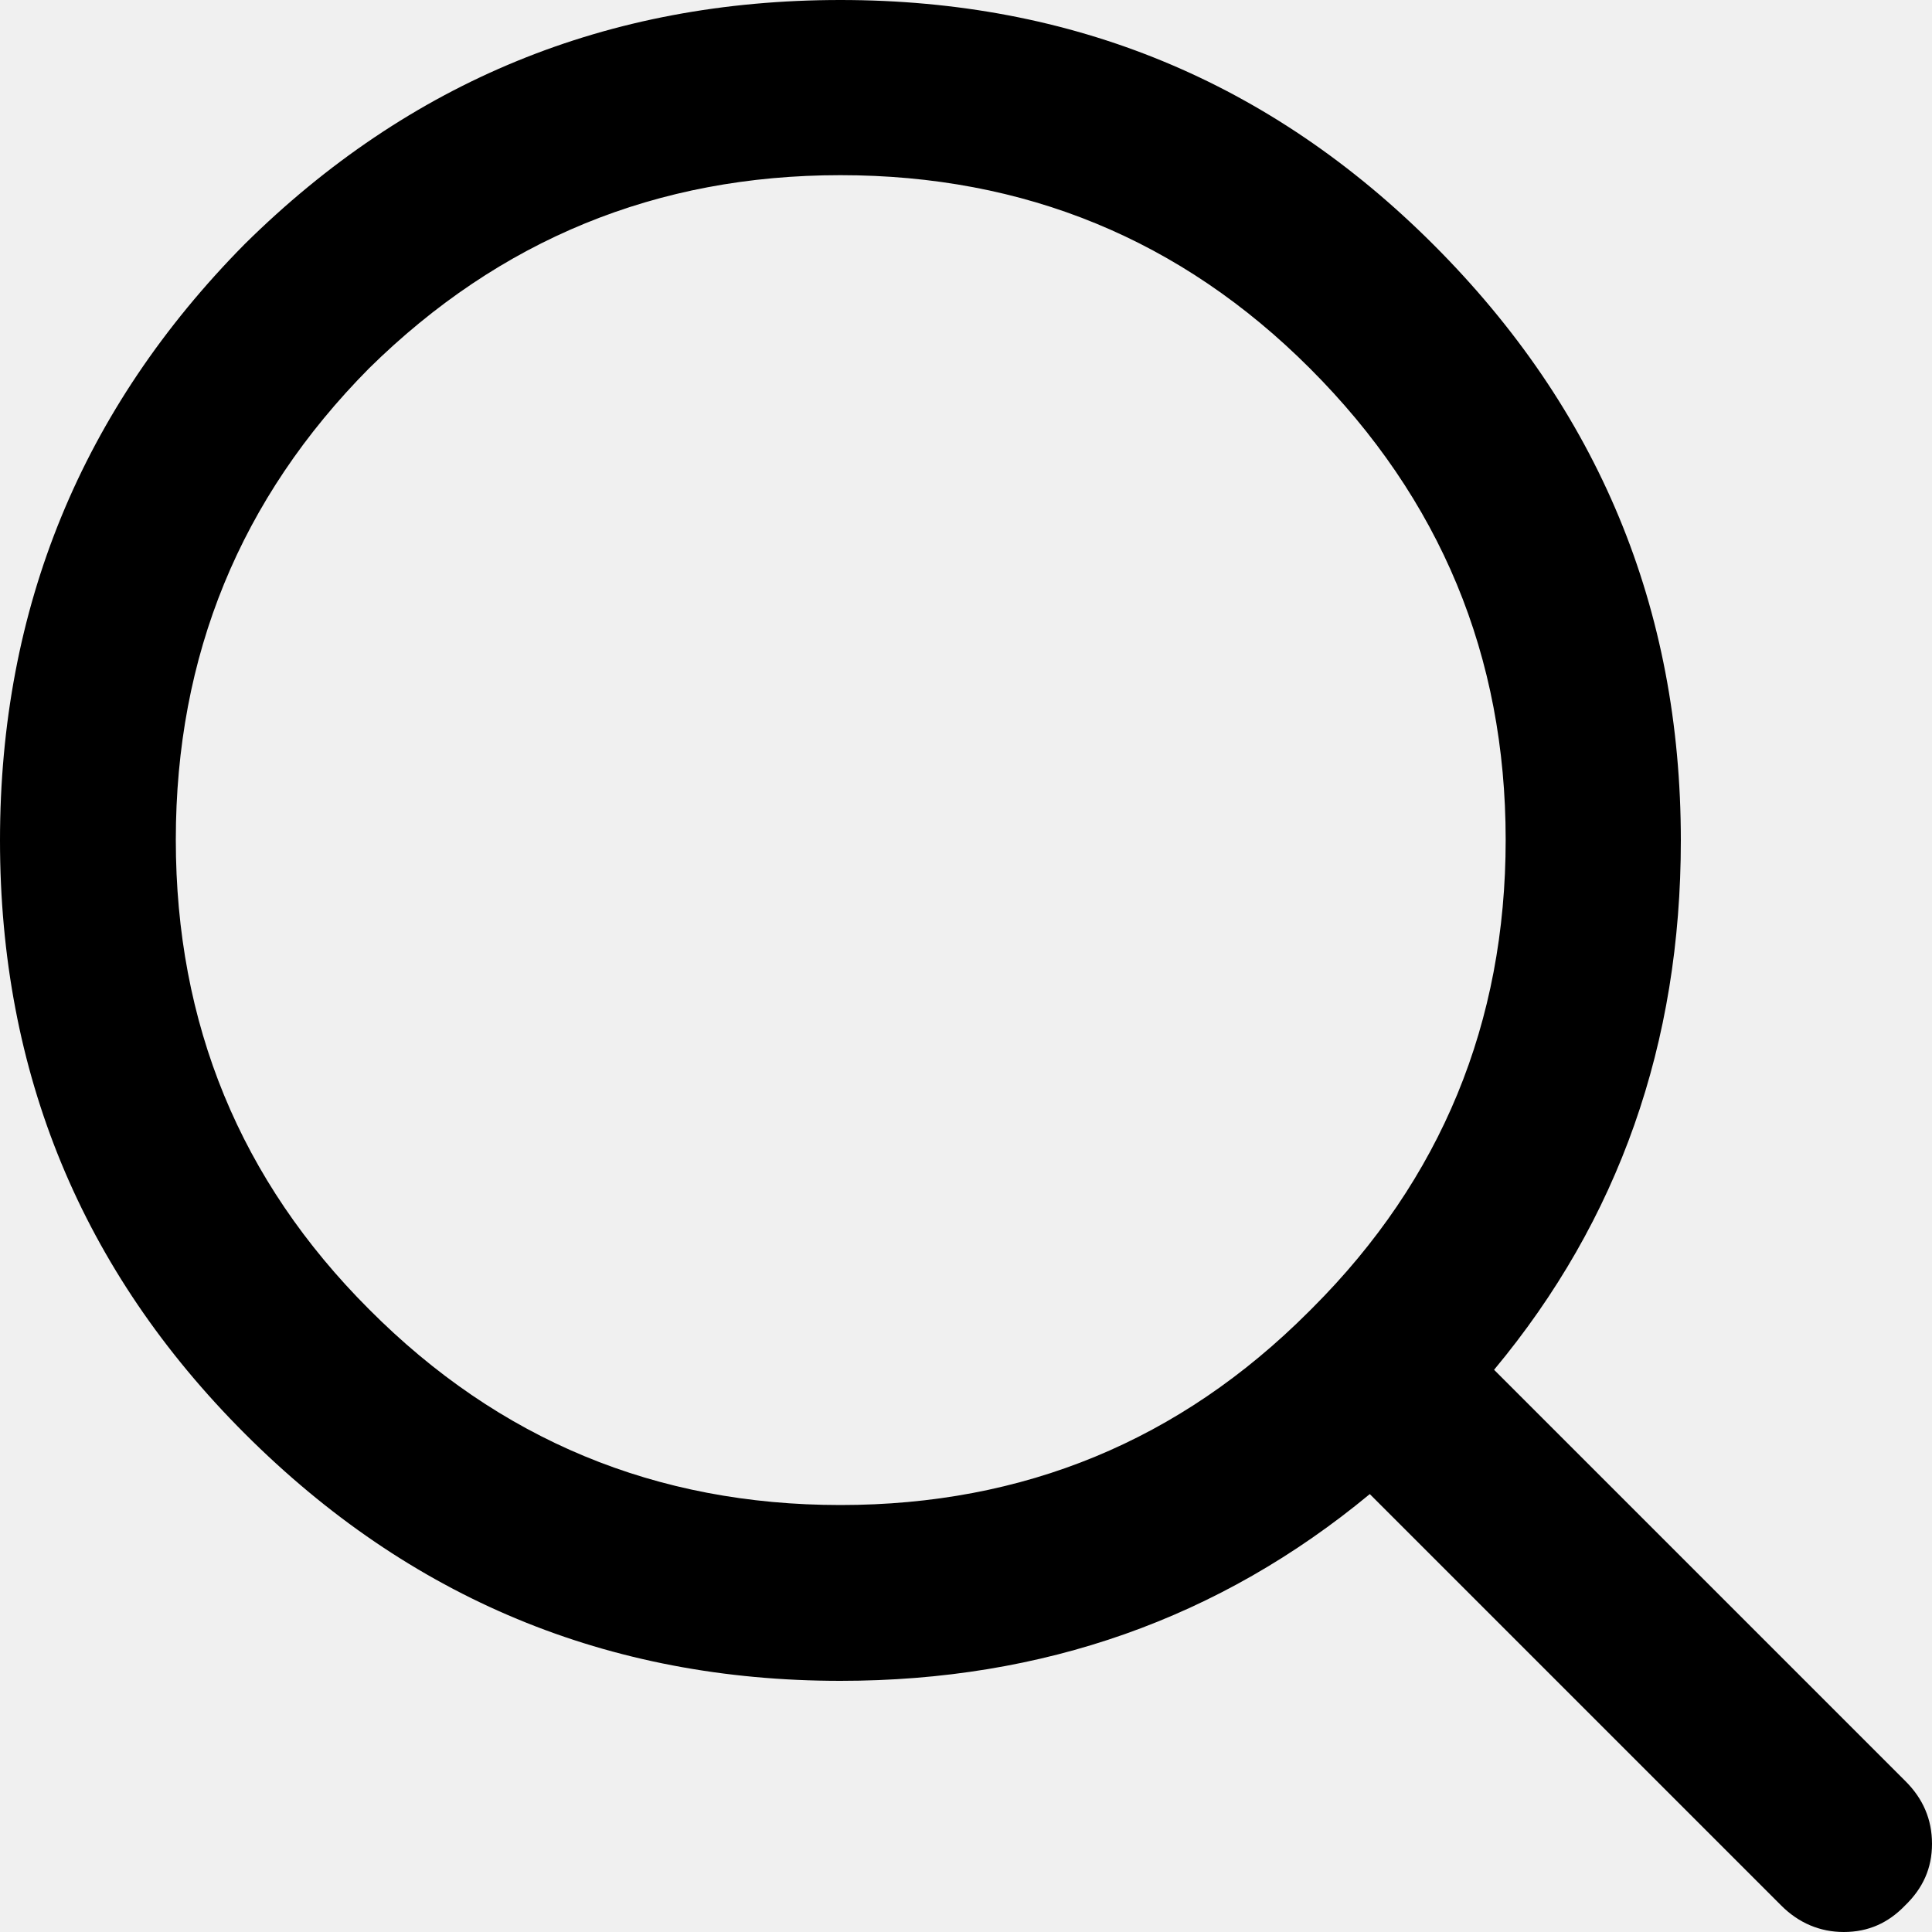
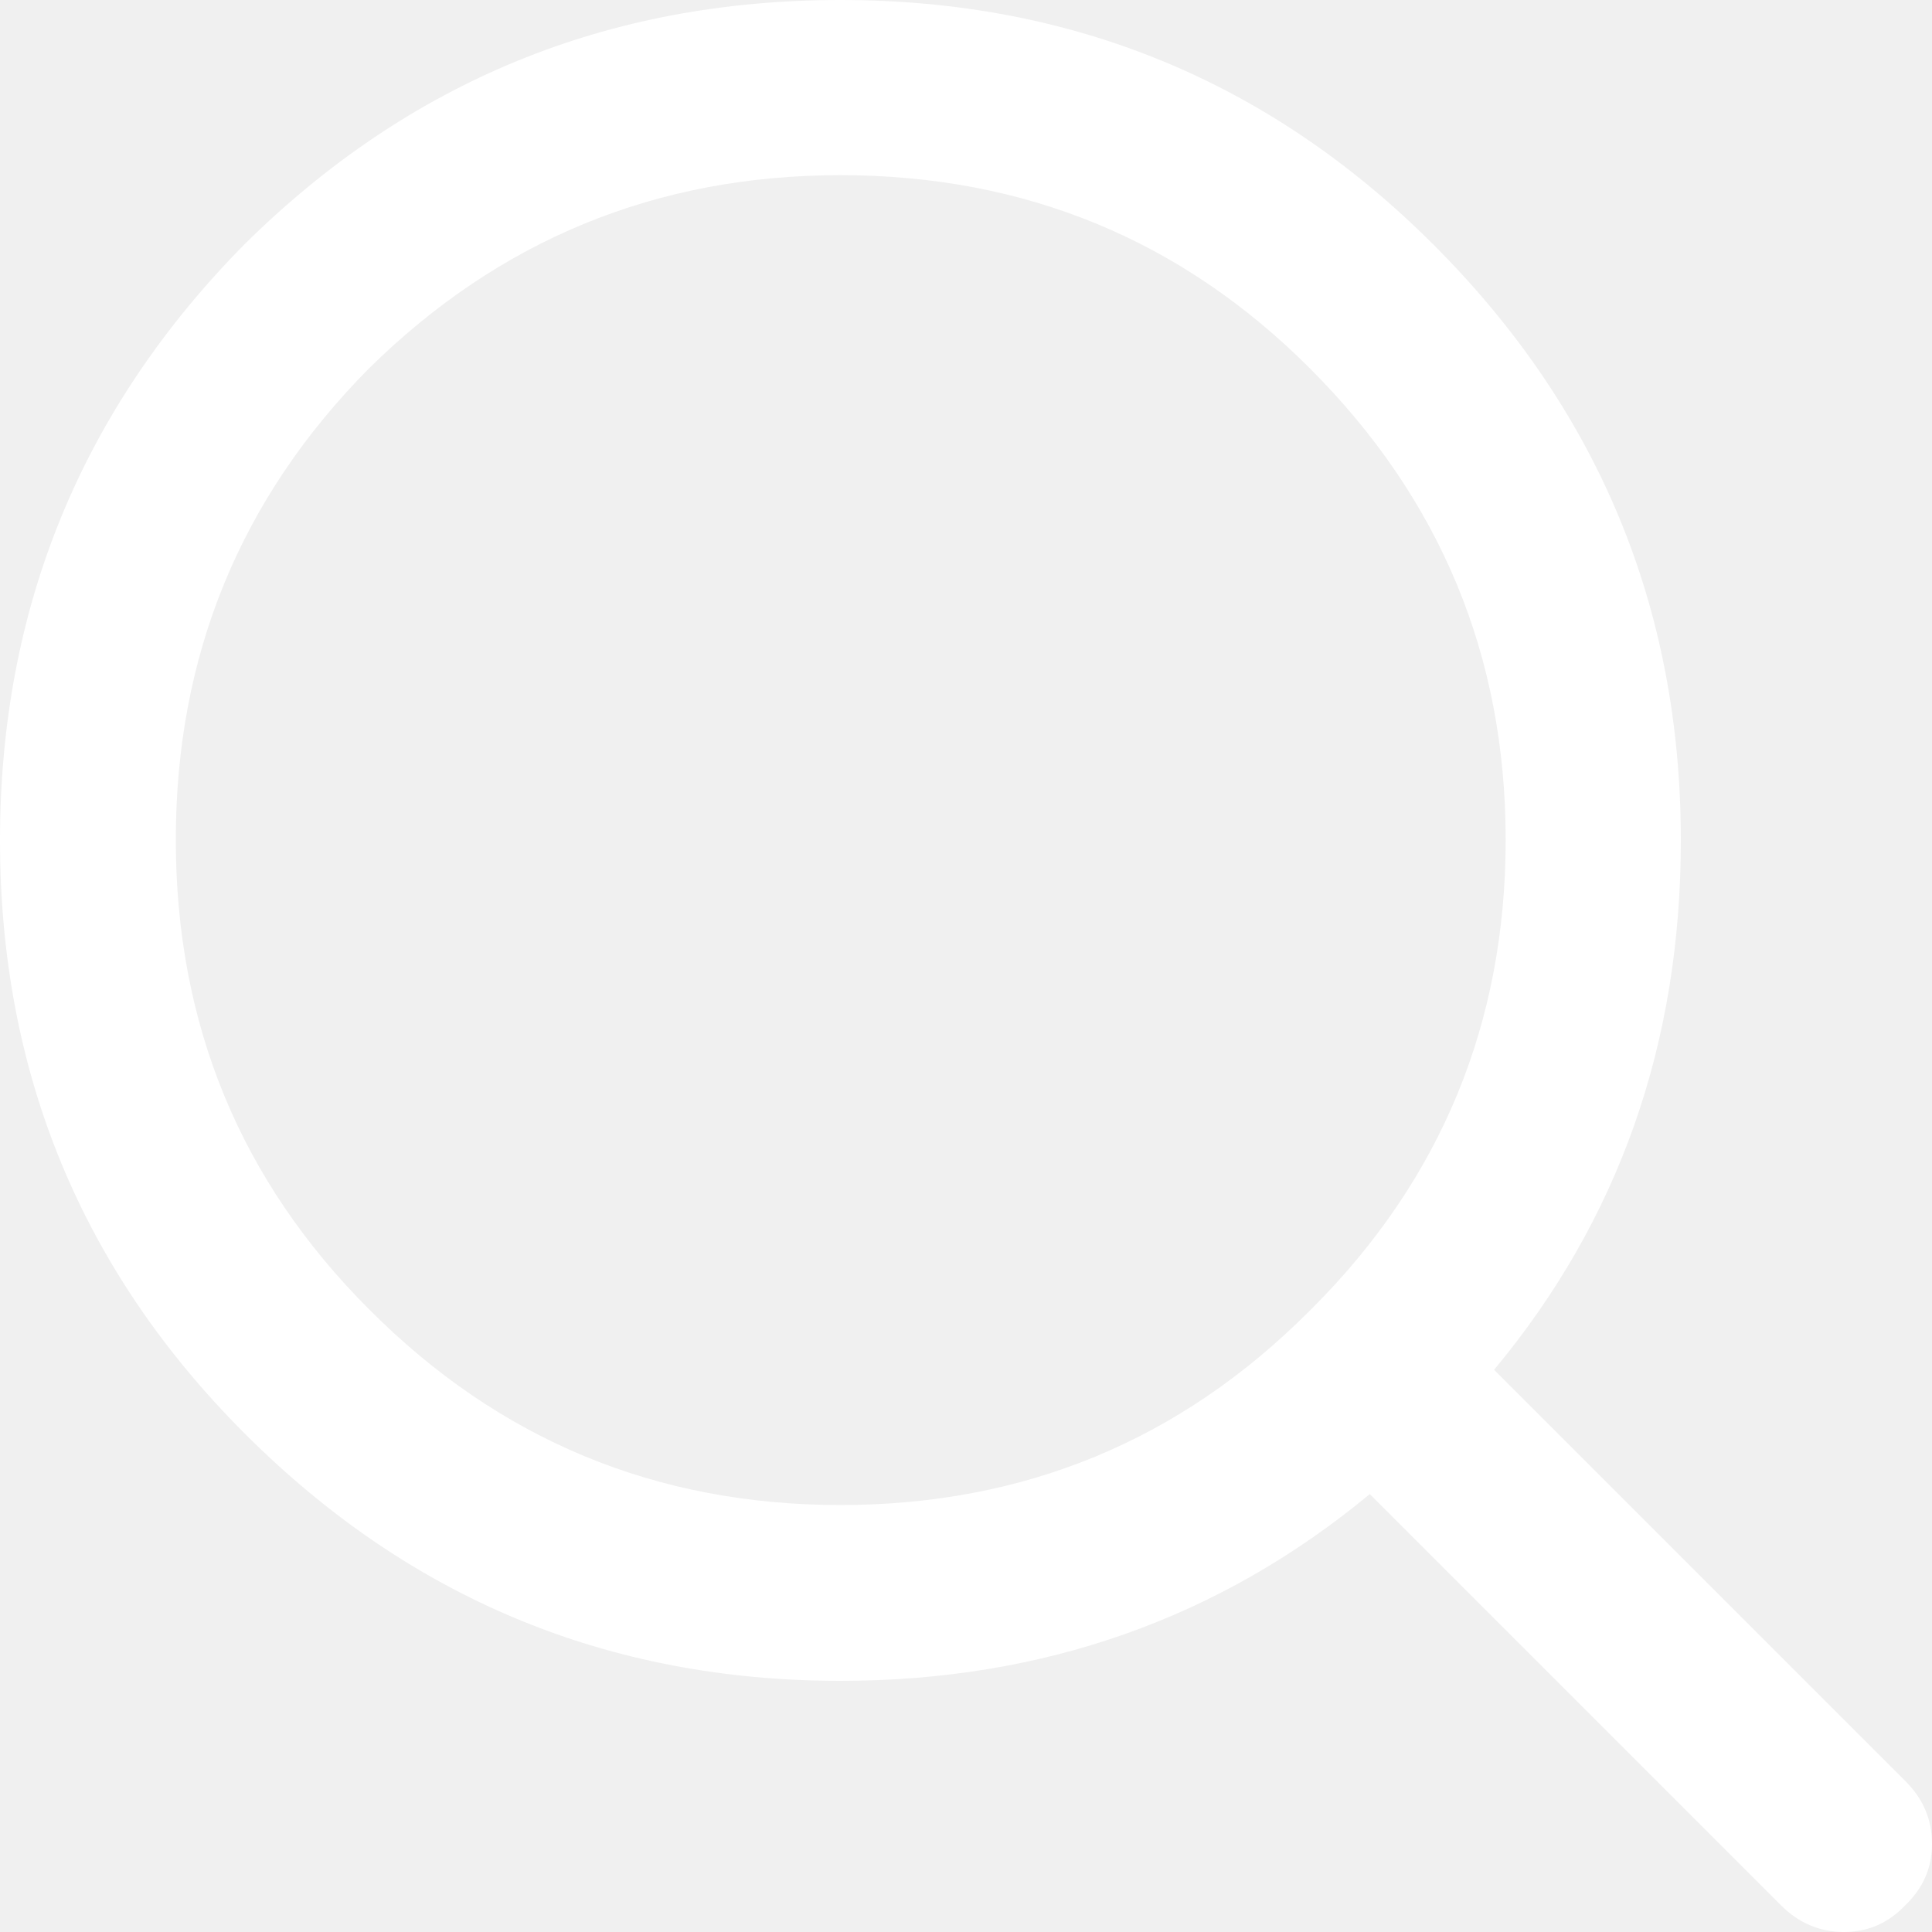
<svg xmlns="http://www.w3.org/2000/svg" version="1.1" id="Layer_1" x="0px" y="0px" viewBox="0 0 300 300" style="enable-background:new 0 0 300 300;" xml:space="preserve">
-   <path d="M300,286.3c0-3.8-1.4-7-4.1-9.7L232,212.7c19.4-23.3,29-50.7,29-82.2c0-36.1-12.8-66.9-38.4-92.5c-25.3-25.3-56-38-92.1-38  C94.4,0,63.6,12.6,38,37.9C12.7,63.5,0,94.4,0,130.5s12.7,66.8,38,92.1c25.6,25.6,56.4,38.4,92.5,38.4c31.5,0,58.9-9.7,82.2-29  l63.9,63.9c2.7,2.7,6,4.1,9.7,4.1c3.8,0,6.9-1.4,9.5-4.1C298.6,293.2,300,290.1,300,286.3 M203.4,57.2  c20.3,20.3,30.4,44.7,30.4,73.2c0,28.4-10,52.7-30,72.7l-0.6,0.6c-20,20-44.2,30-72.7,30c-28.6,0-53-10.1-73.2-30.4  c-20-20-30-44.3-30-72.9s10-53,30-73.2c20.3-20,44.7-30,73.2-30C159.1,27.2,183.4,37.2,203.4,57.2" />
+   <path d="M300,286.3c0-3.8-1.4-7-4.1-9.7L232,212.7c19.4-23.3,29-50.7,29-82.2c0-36.1-12.8-66.9-38.4-92.5c-25.3-25.3-56-38-92.1-38  C94.4,0,63.6,12.6,38,37.9C12.7,63.5,0,94.4,0,130.5s12.7,66.8,38,92.1c25.6,25.6,56.4,38.4,92.5,38.4c31.5,0,58.9-9.7,82.2-29  l63.9,63.9c2.7,2.7,6,4.1,9.7,4.1c3.8,0,6.9-1.4,9.5-4.1C298.6,293.2,300,290.1,300,286.3 M203.4,57.2  c20.3,20.3,30.4,44.7,30.4,73.2c0,28.4-10,52.7-30,72.7l-0.6,0.6c-20,20-44.2,30-72.7,30c-28.6,0-53-10.1-73.2-30.4  c-20-20-30-44.3-30-72.9s10-53,30-73.2c20.3-20,44.7-30,73.2-30C159.1,27.2,183.4,37.2,203.4,57.2" fill="#ffffff" />
</svg>
